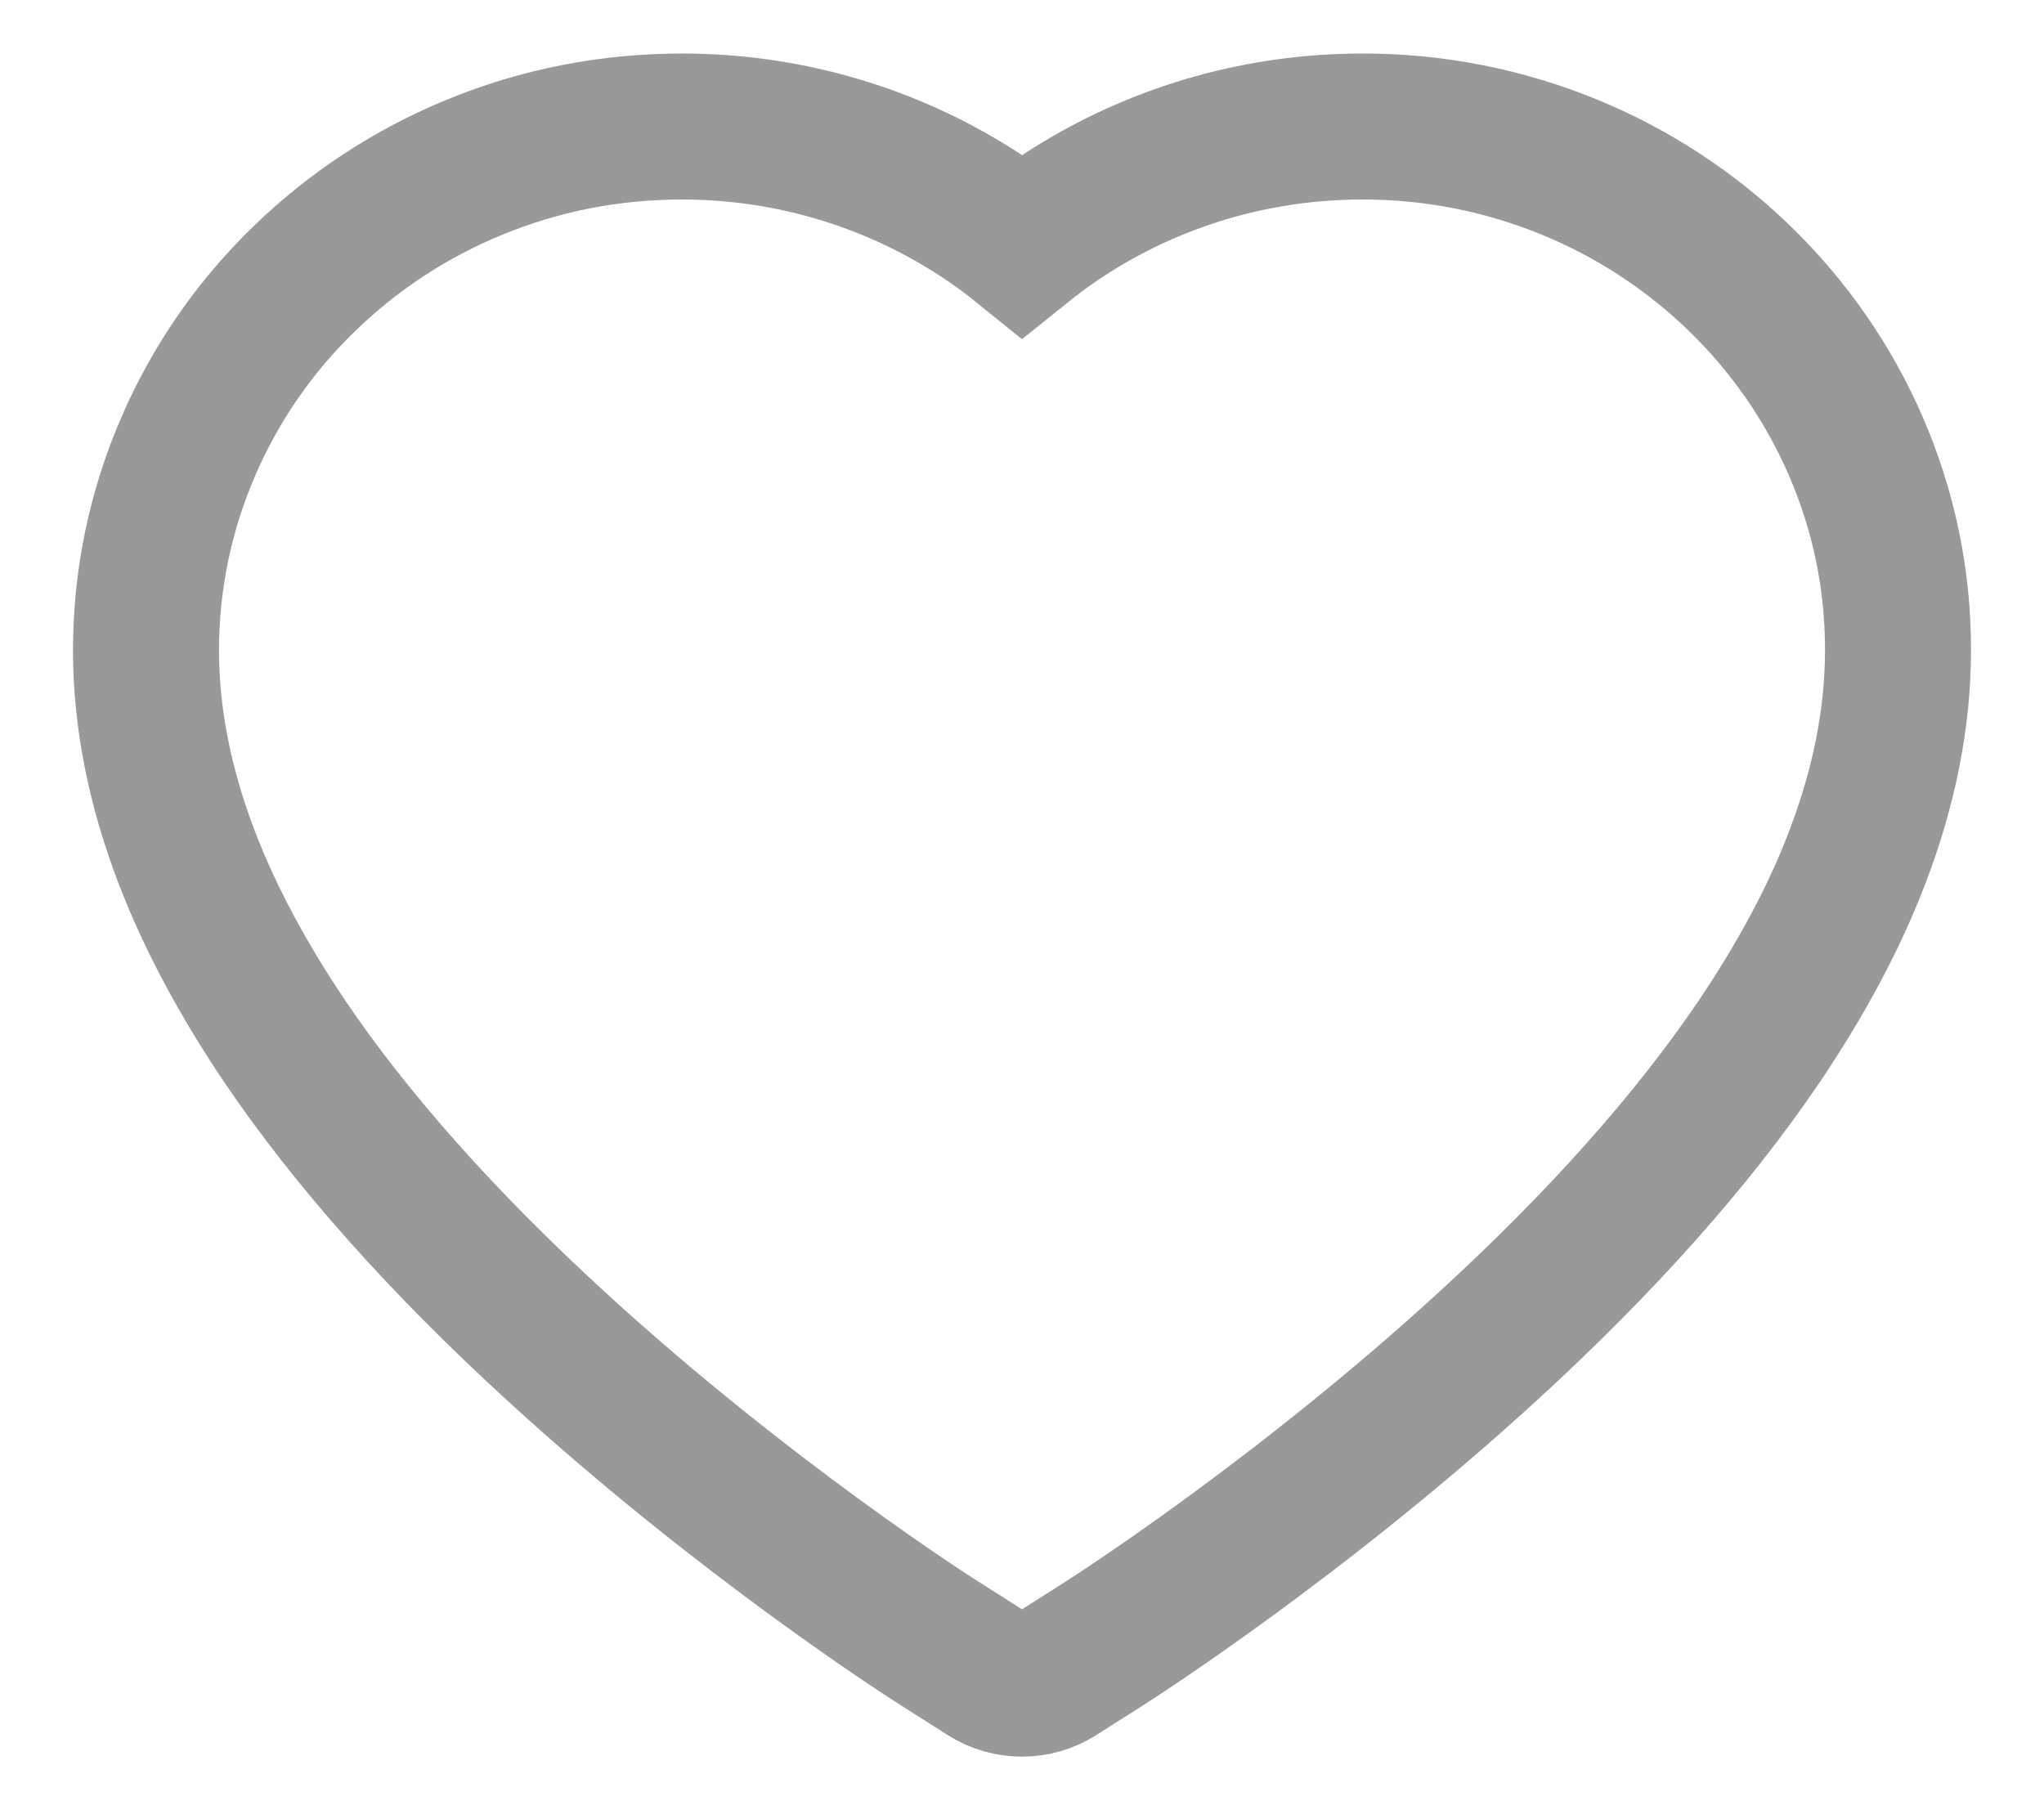
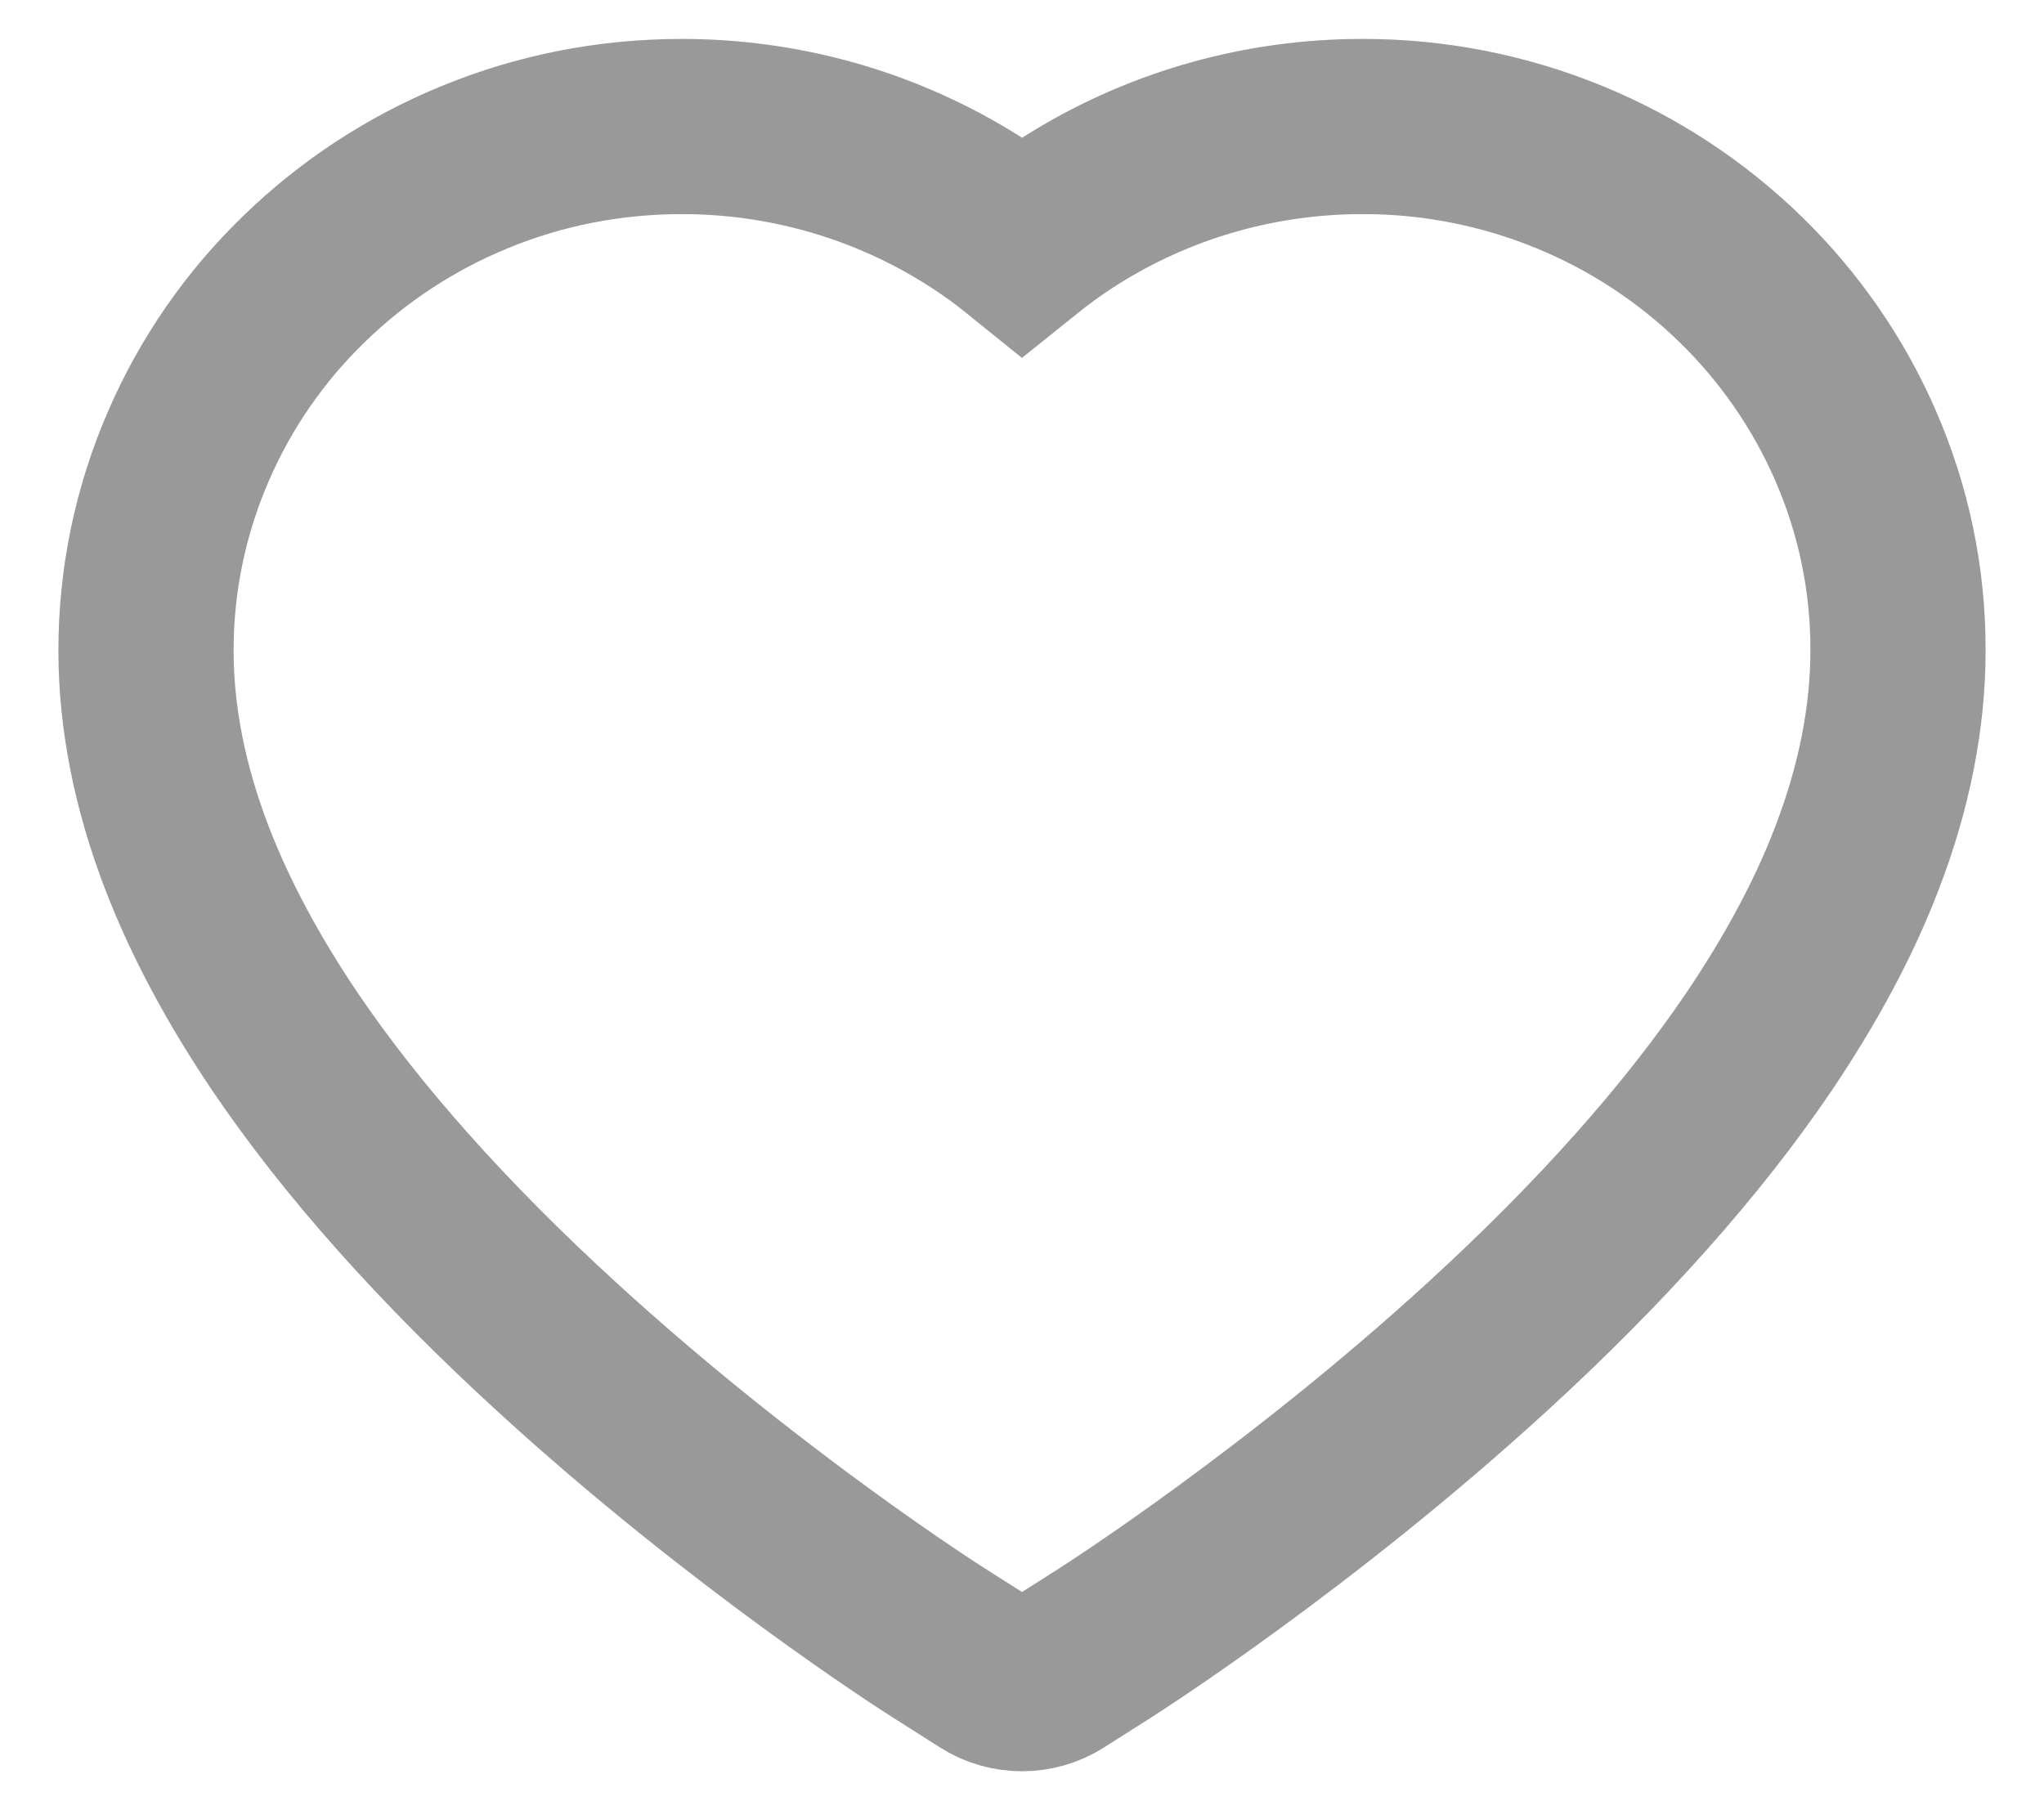
<svg xmlns="http://www.w3.org/2000/svg" width="63" height="55.5" viewBox="0 0 21 18.5" fill="none">
  <defs>
</defs>
  <g transform="translate(-56 -651.5)">
-     <path id="Vector_3" d="M75.064 656.079C74.785 655.437 74.382 654.856 73.879 654.367C73.375 653.877 72.781 653.487 72.129 653.219C71.453 652.941 70.727 652.798 69.995 652.8C68.968 652.8 67.966 653.079 67.095 653.606C66.886 653.732 66.689 653.871 66.501 654.022C66.314 653.871 66.116 653.732 65.907 653.606C65.036 653.079 64.034 652.8 63.007 652.8C62.267 652.8 61.55 652.94 60.873 653.219C60.219 653.488 59.629 653.875 59.123 654.367C58.619 654.855 58.216 655.437 57.938 656.079C57.648 656.746 57.5 657.456 57.5 658.185C57.5 658.874 57.642 659.591 57.923 660.321C58.158 660.931 58.496 661.563 58.927 662.202C59.611 663.213 60.55 664.268 61.717 665.336C63.651 667.108 65.566 668.332 65.647 668.382L66.141 668.696C66.359 668.834 66.641 668.834 66.859 668.696L67.353 668.382C67.434 668.33 69.347 667.108 71.283 665.336C72.45 664.268 73.389 663.213 74.073 662.202C74.504 661.563 74.844 660.931 75.077 660.321C75.358 659.591 75.5 658.874 75.5 658.185C75.502 657.456 75.354 656.746 75.064 656.079Z" stroke-width="1.5" stroke="#999999" />
+     <path id="Vector_3" d="M75.064 656.079C74.785 655.437 74.382 654.856 73.879 654.367C73.375 653.877 72.781 653.487 72.129 653.219C71.453 652.941 70.727 652.798 69.995 652.8C68.968 652.8 67.966 653.079 67.095 653.606C66.886 653.732 66.689 653.871 66.501 654.022C66.314 653.871 66.116 653.732 65.907 653.606C65.036 653.079 64.034 652.8 63.007 652.8C62.267 652.8 61.55 652.94 60.873 653.219C60.219 653.488 59.629 653.875 59.123 654.367C58.619 654.855 58.216 655.437 57.938 656.079C57.648 656.746 57.5 657.456 57.5 658.185C57.5 658.874 57.642 659.591 57.923 660.321C58.158 660.931 58.496 661.563 58.927 662.202C59.611 663.213 60.55 664.268 61.717 665.336C63.651 667.108 65.566 668.332 65.647 668.382L66.141 668.696C66.359 668.834 66.641 668.834 66.859 668.696L67.353 668.382C67.434 668.33 69.347 667.108 71.283 665.336C72.45 664.268 73.389 663.213 74.073 662.202C74.504 661.563 74.844 660.931 75.077 660.321C75.358 659.591 75.5 658.874 75.5 658.185C75.502 657.456 75.354 656.746 75.064 656.079Z" stroke-width="1.8" stroke="#999999" />
  </g>
</svg>
